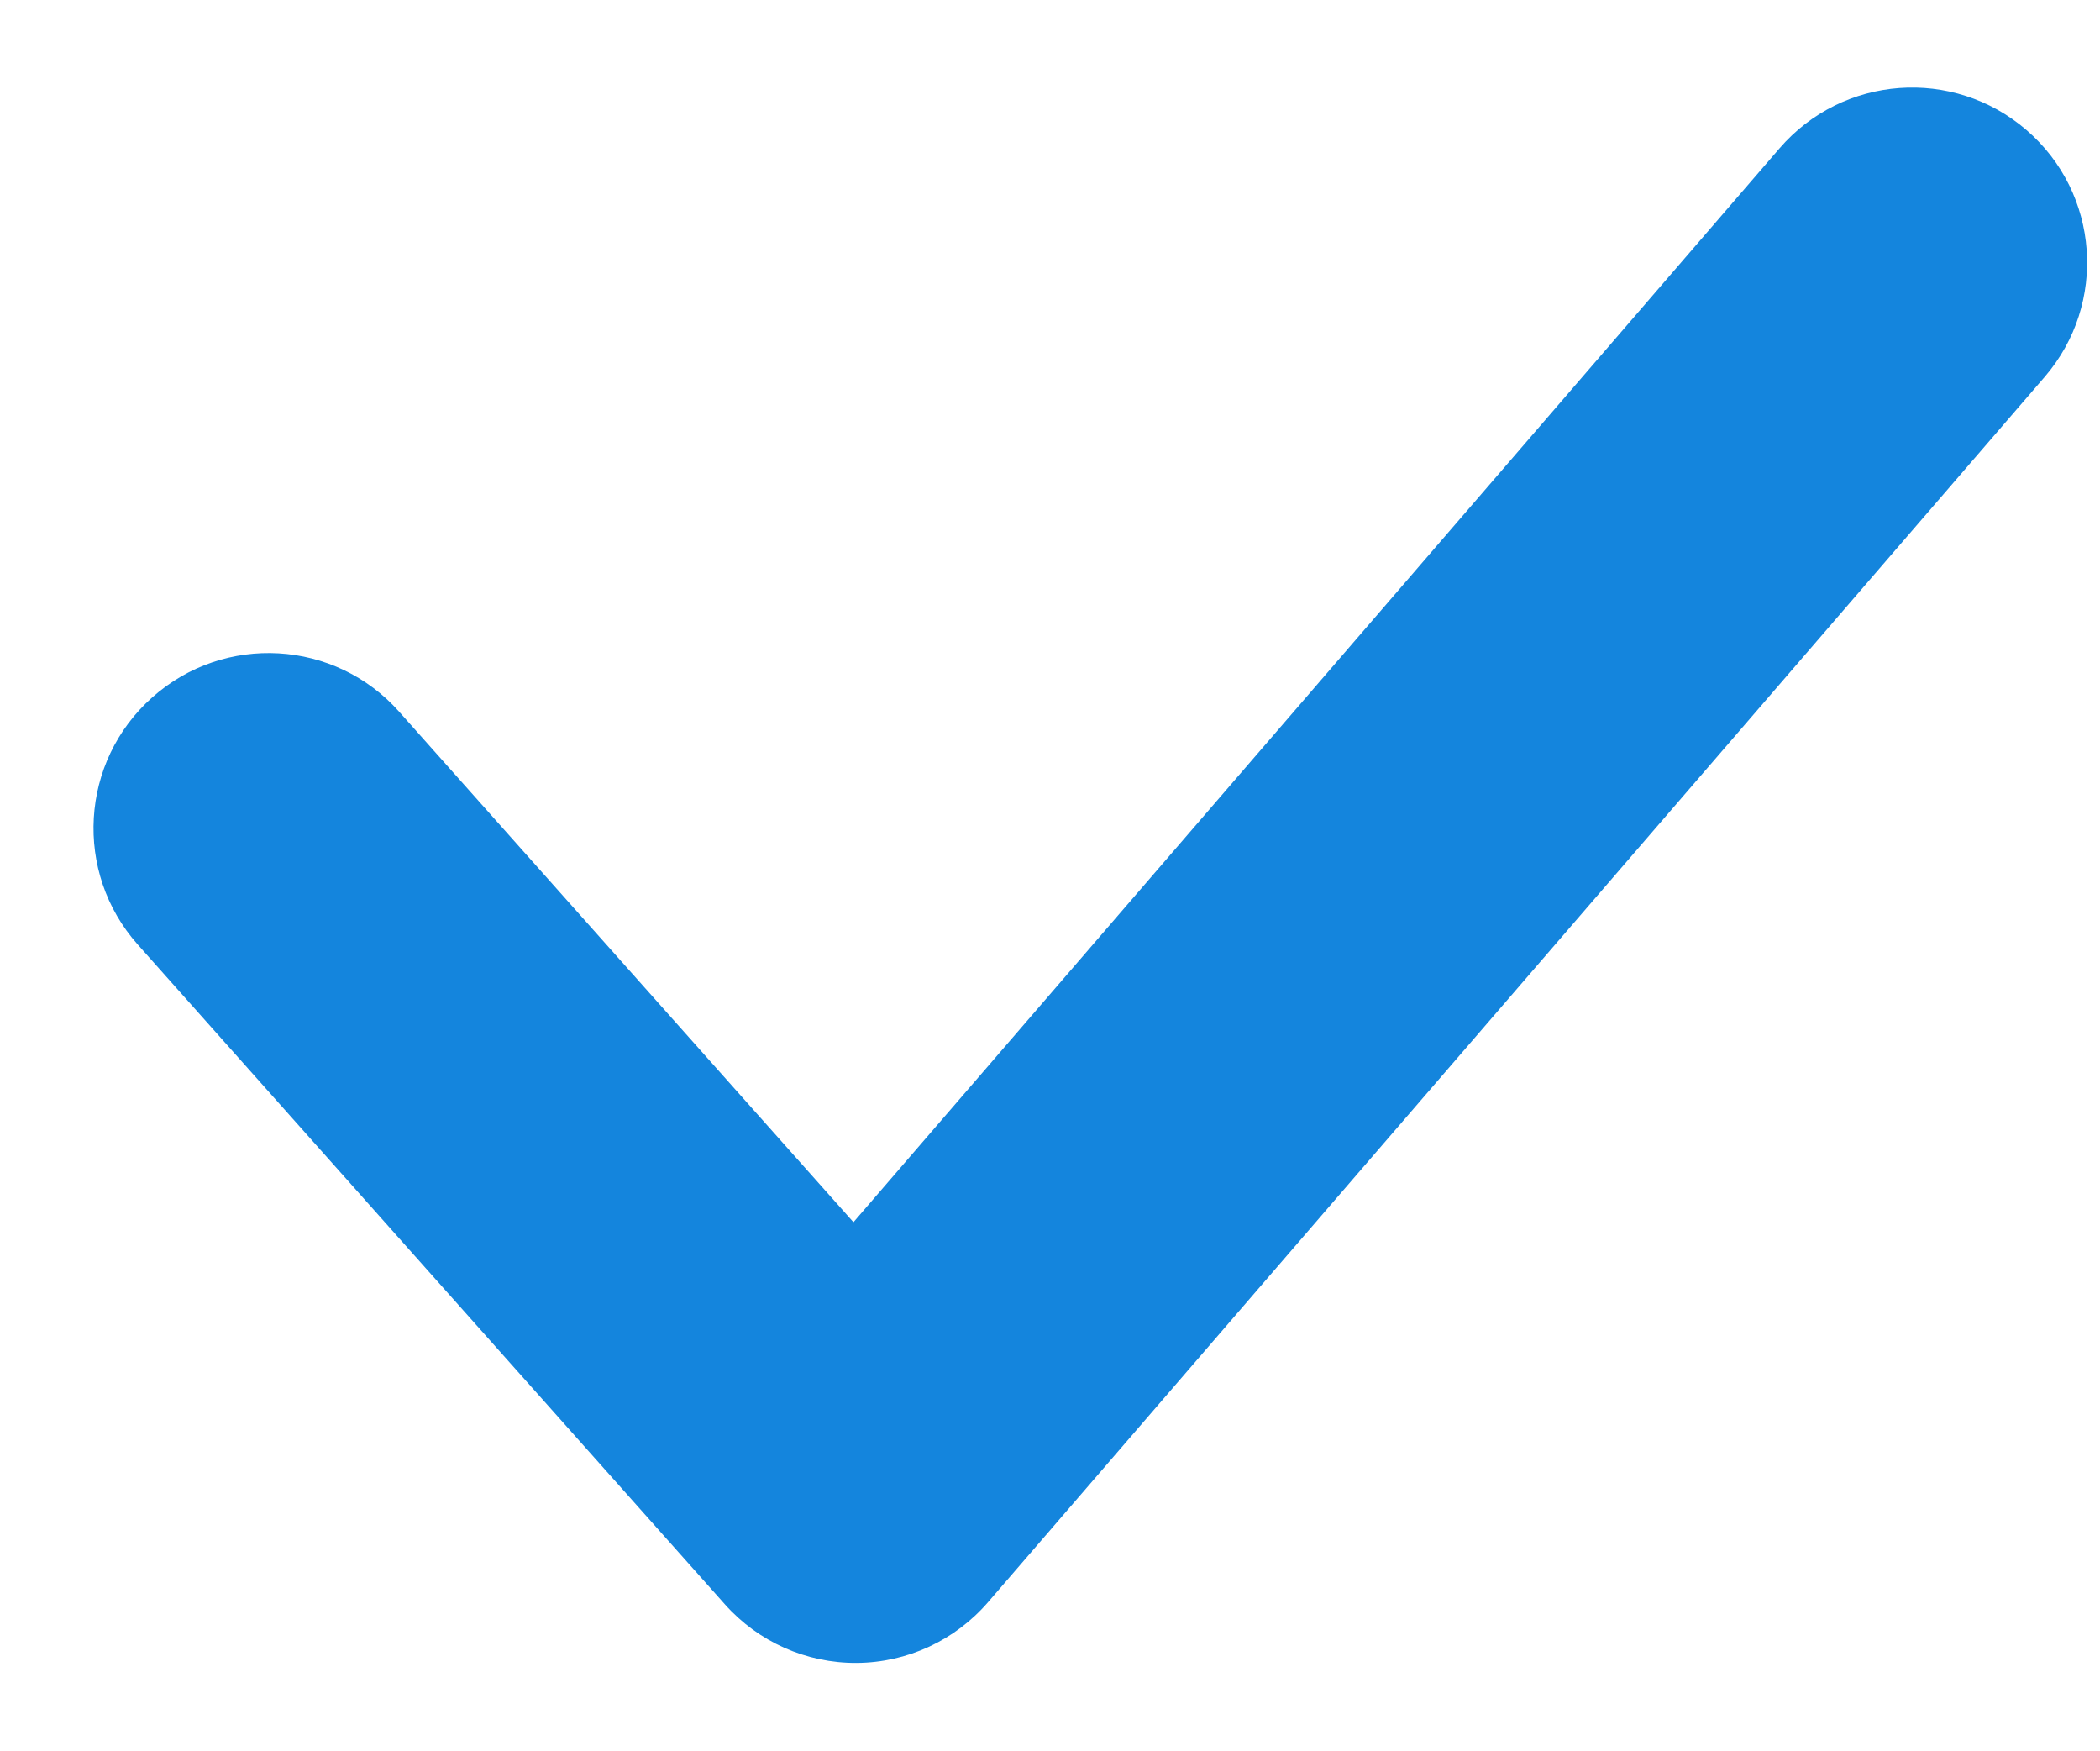
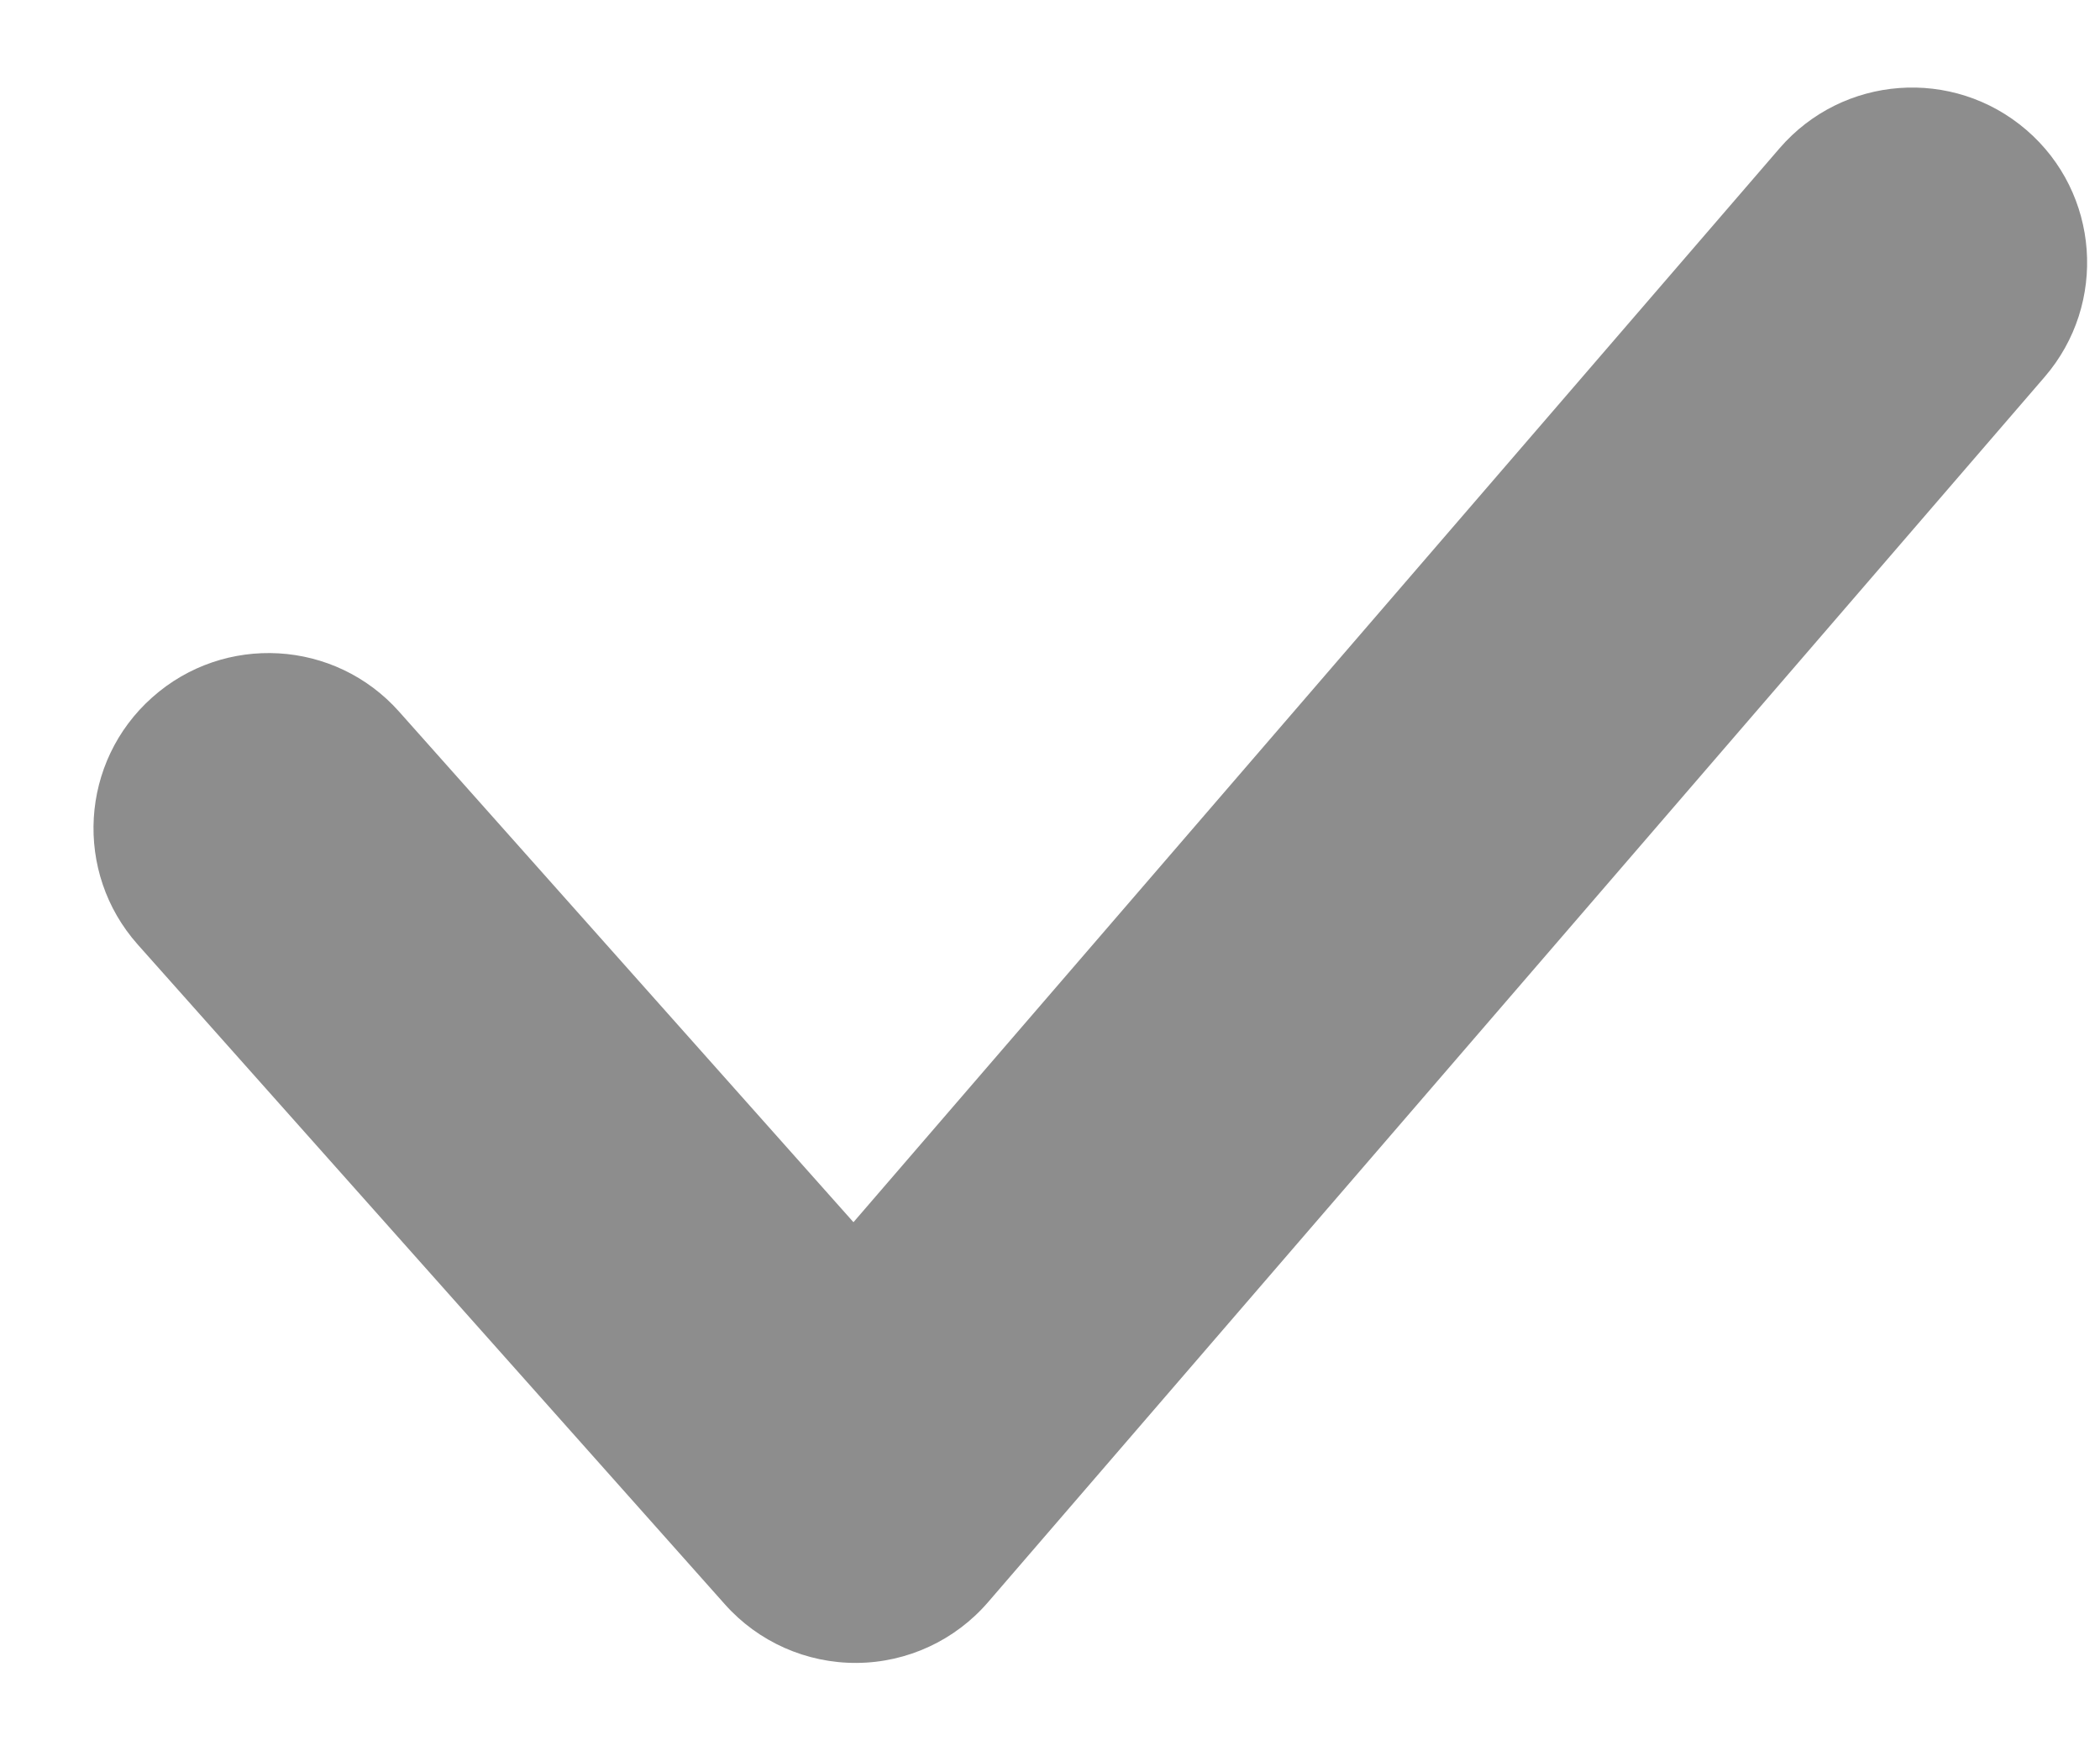
- <svg xmlns="http://www.w3.org/2000/svg" width="12" height="10" viewBox="0 0 12 10" fill="#1485dd">
+ <svg xmlns="http://www.w3.org/2000/svg" width="12" height="10" viewBox="0 0 12 10" fill="#8d8d8d">
  <path d="M2.281 4.066C1.914 3.653 1.282 3.617 0.87 3.984C0.457 4.351 0.42 4.983 0.787 5.396L2.281 4.066ZM4.889 8.5L4.142 9.165C4.333 9.38 4.608 9.502 4.896 9.5C5.185 9.498 5.458 9.371 5.646 9.153L4.889 8.5ZM11.684 2.153C12.044 1.735 11.998 1.103 11.58 0.743C11.161 0.382 10.53 0.429 10.169 0.847L11.684 2.153ZM0.787 5.396L4.142 9.165L5.636 7.835L2.281 4.066L0.787 5.396ZM5.646 9.153L11.684 2.153L10.169 0.847L4.131 7.847L5.646 9.153Z" />
</svg>
